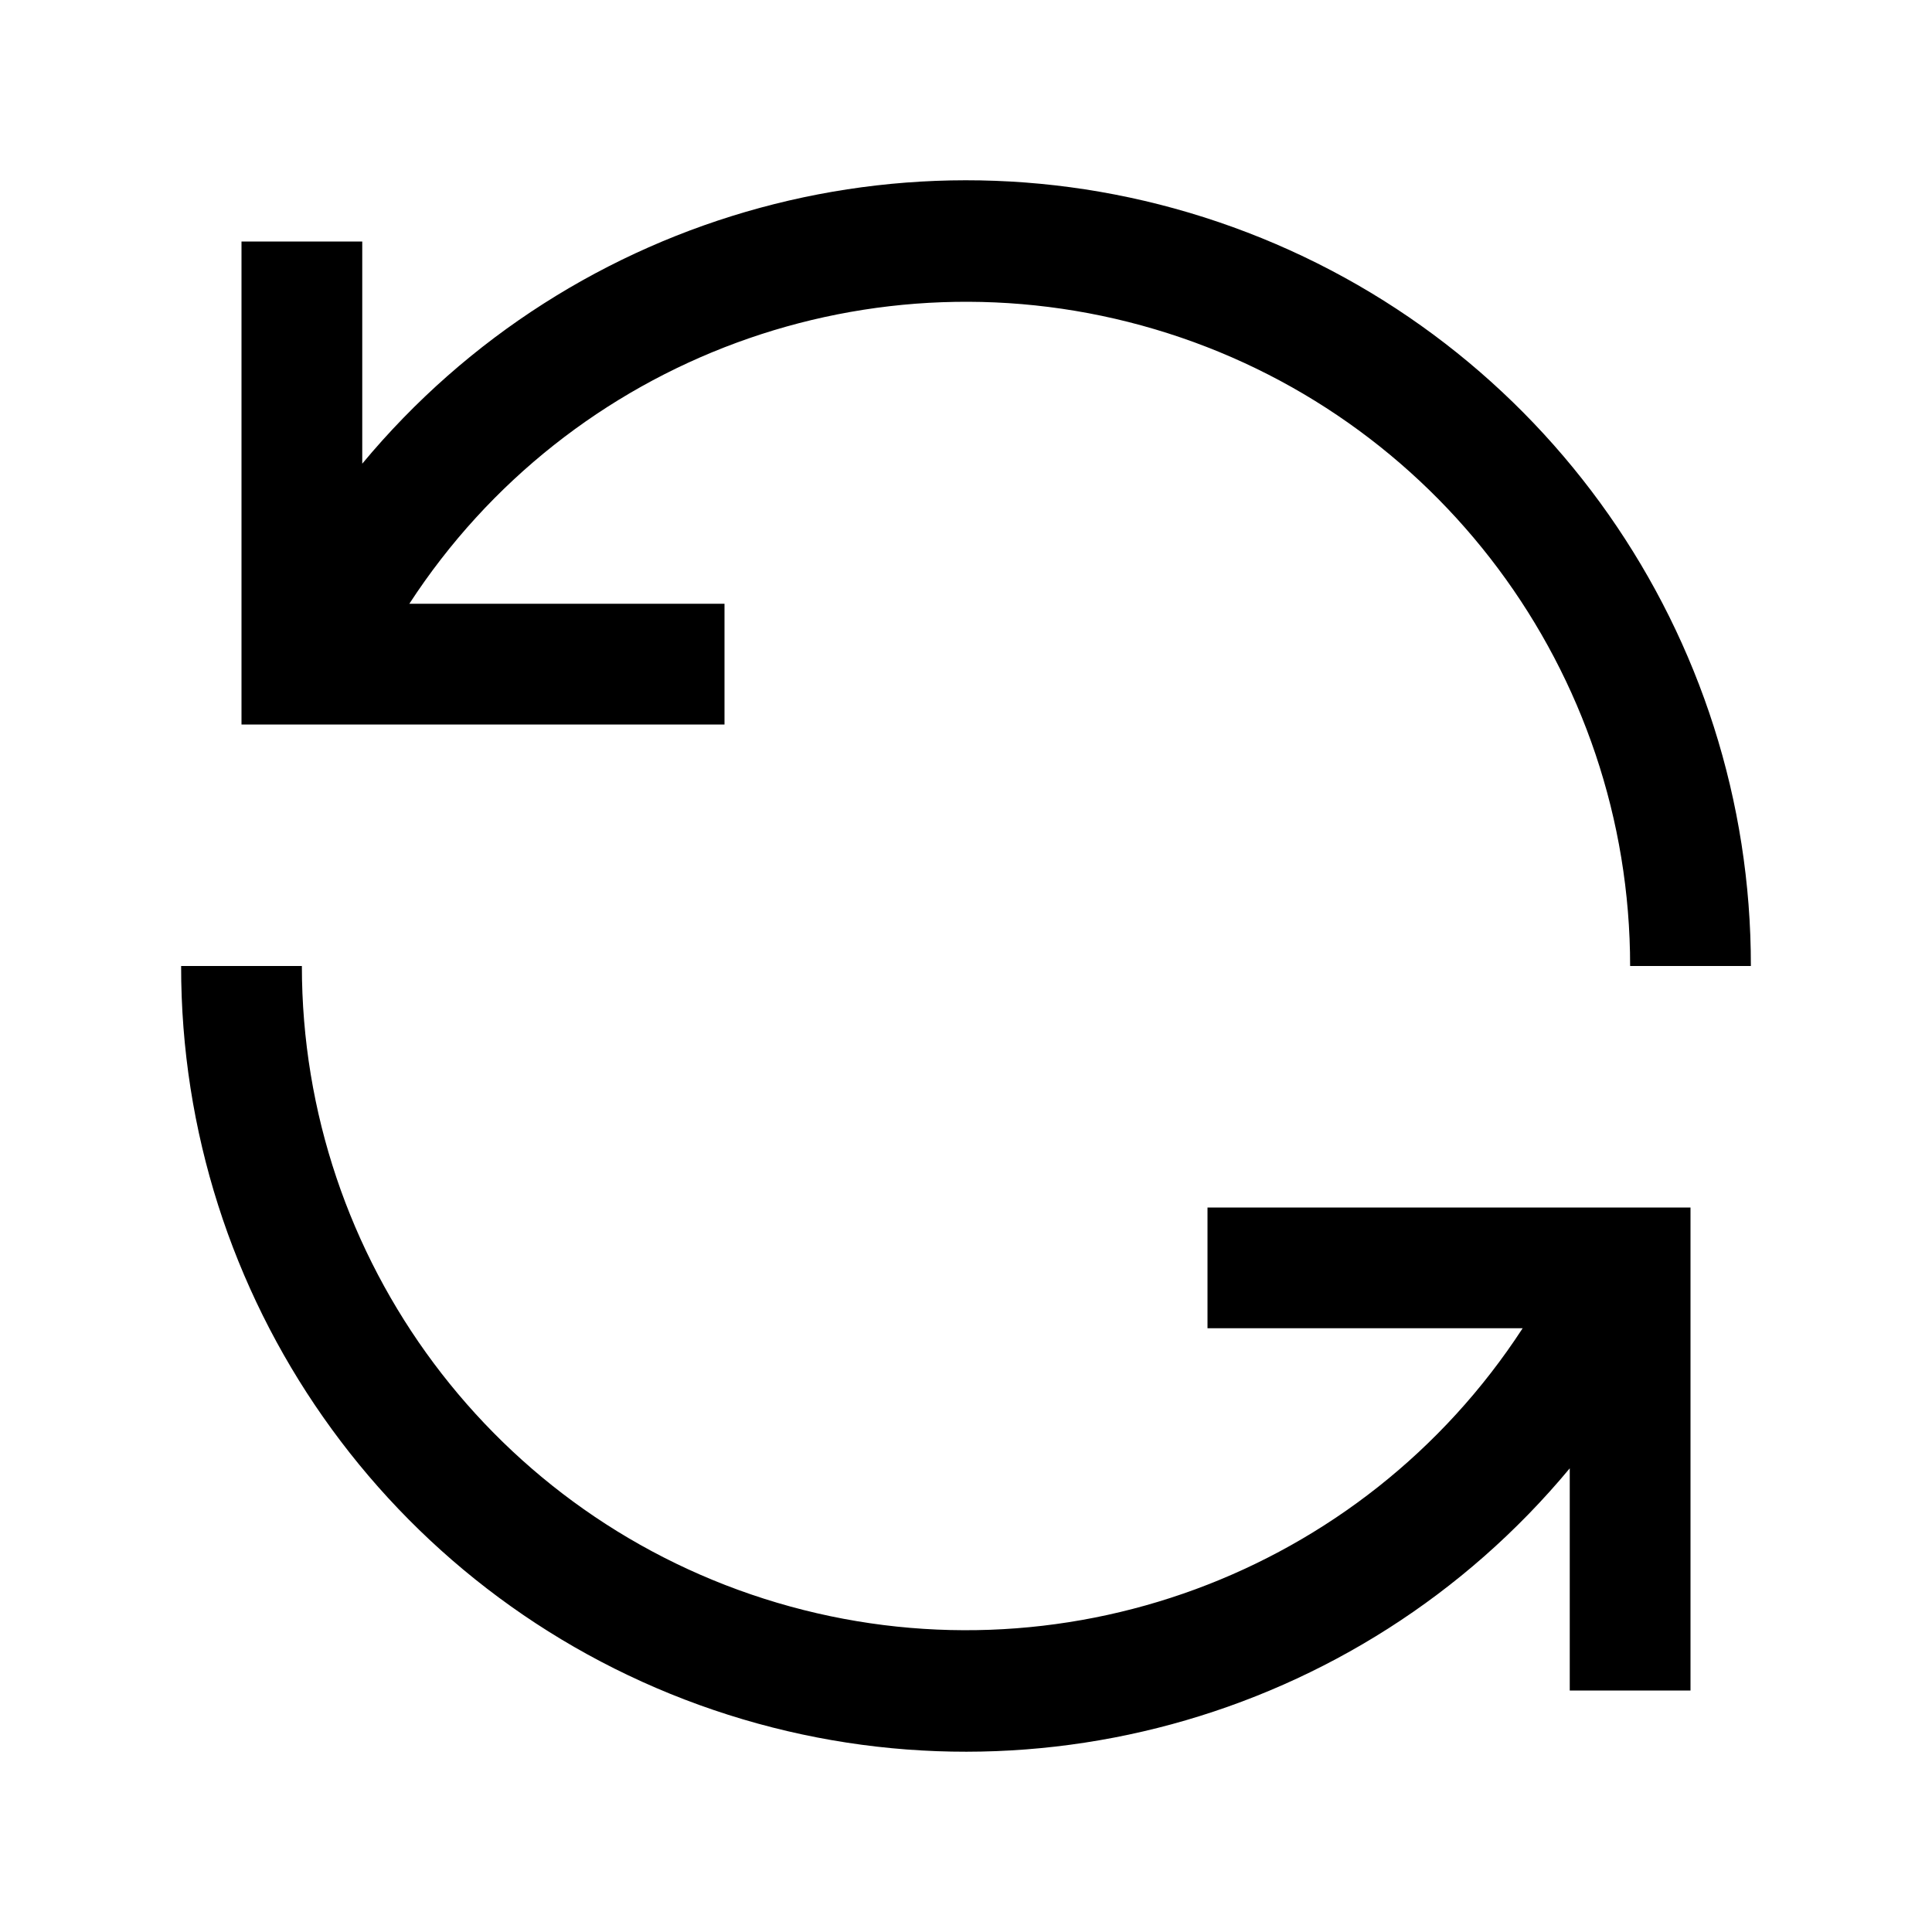
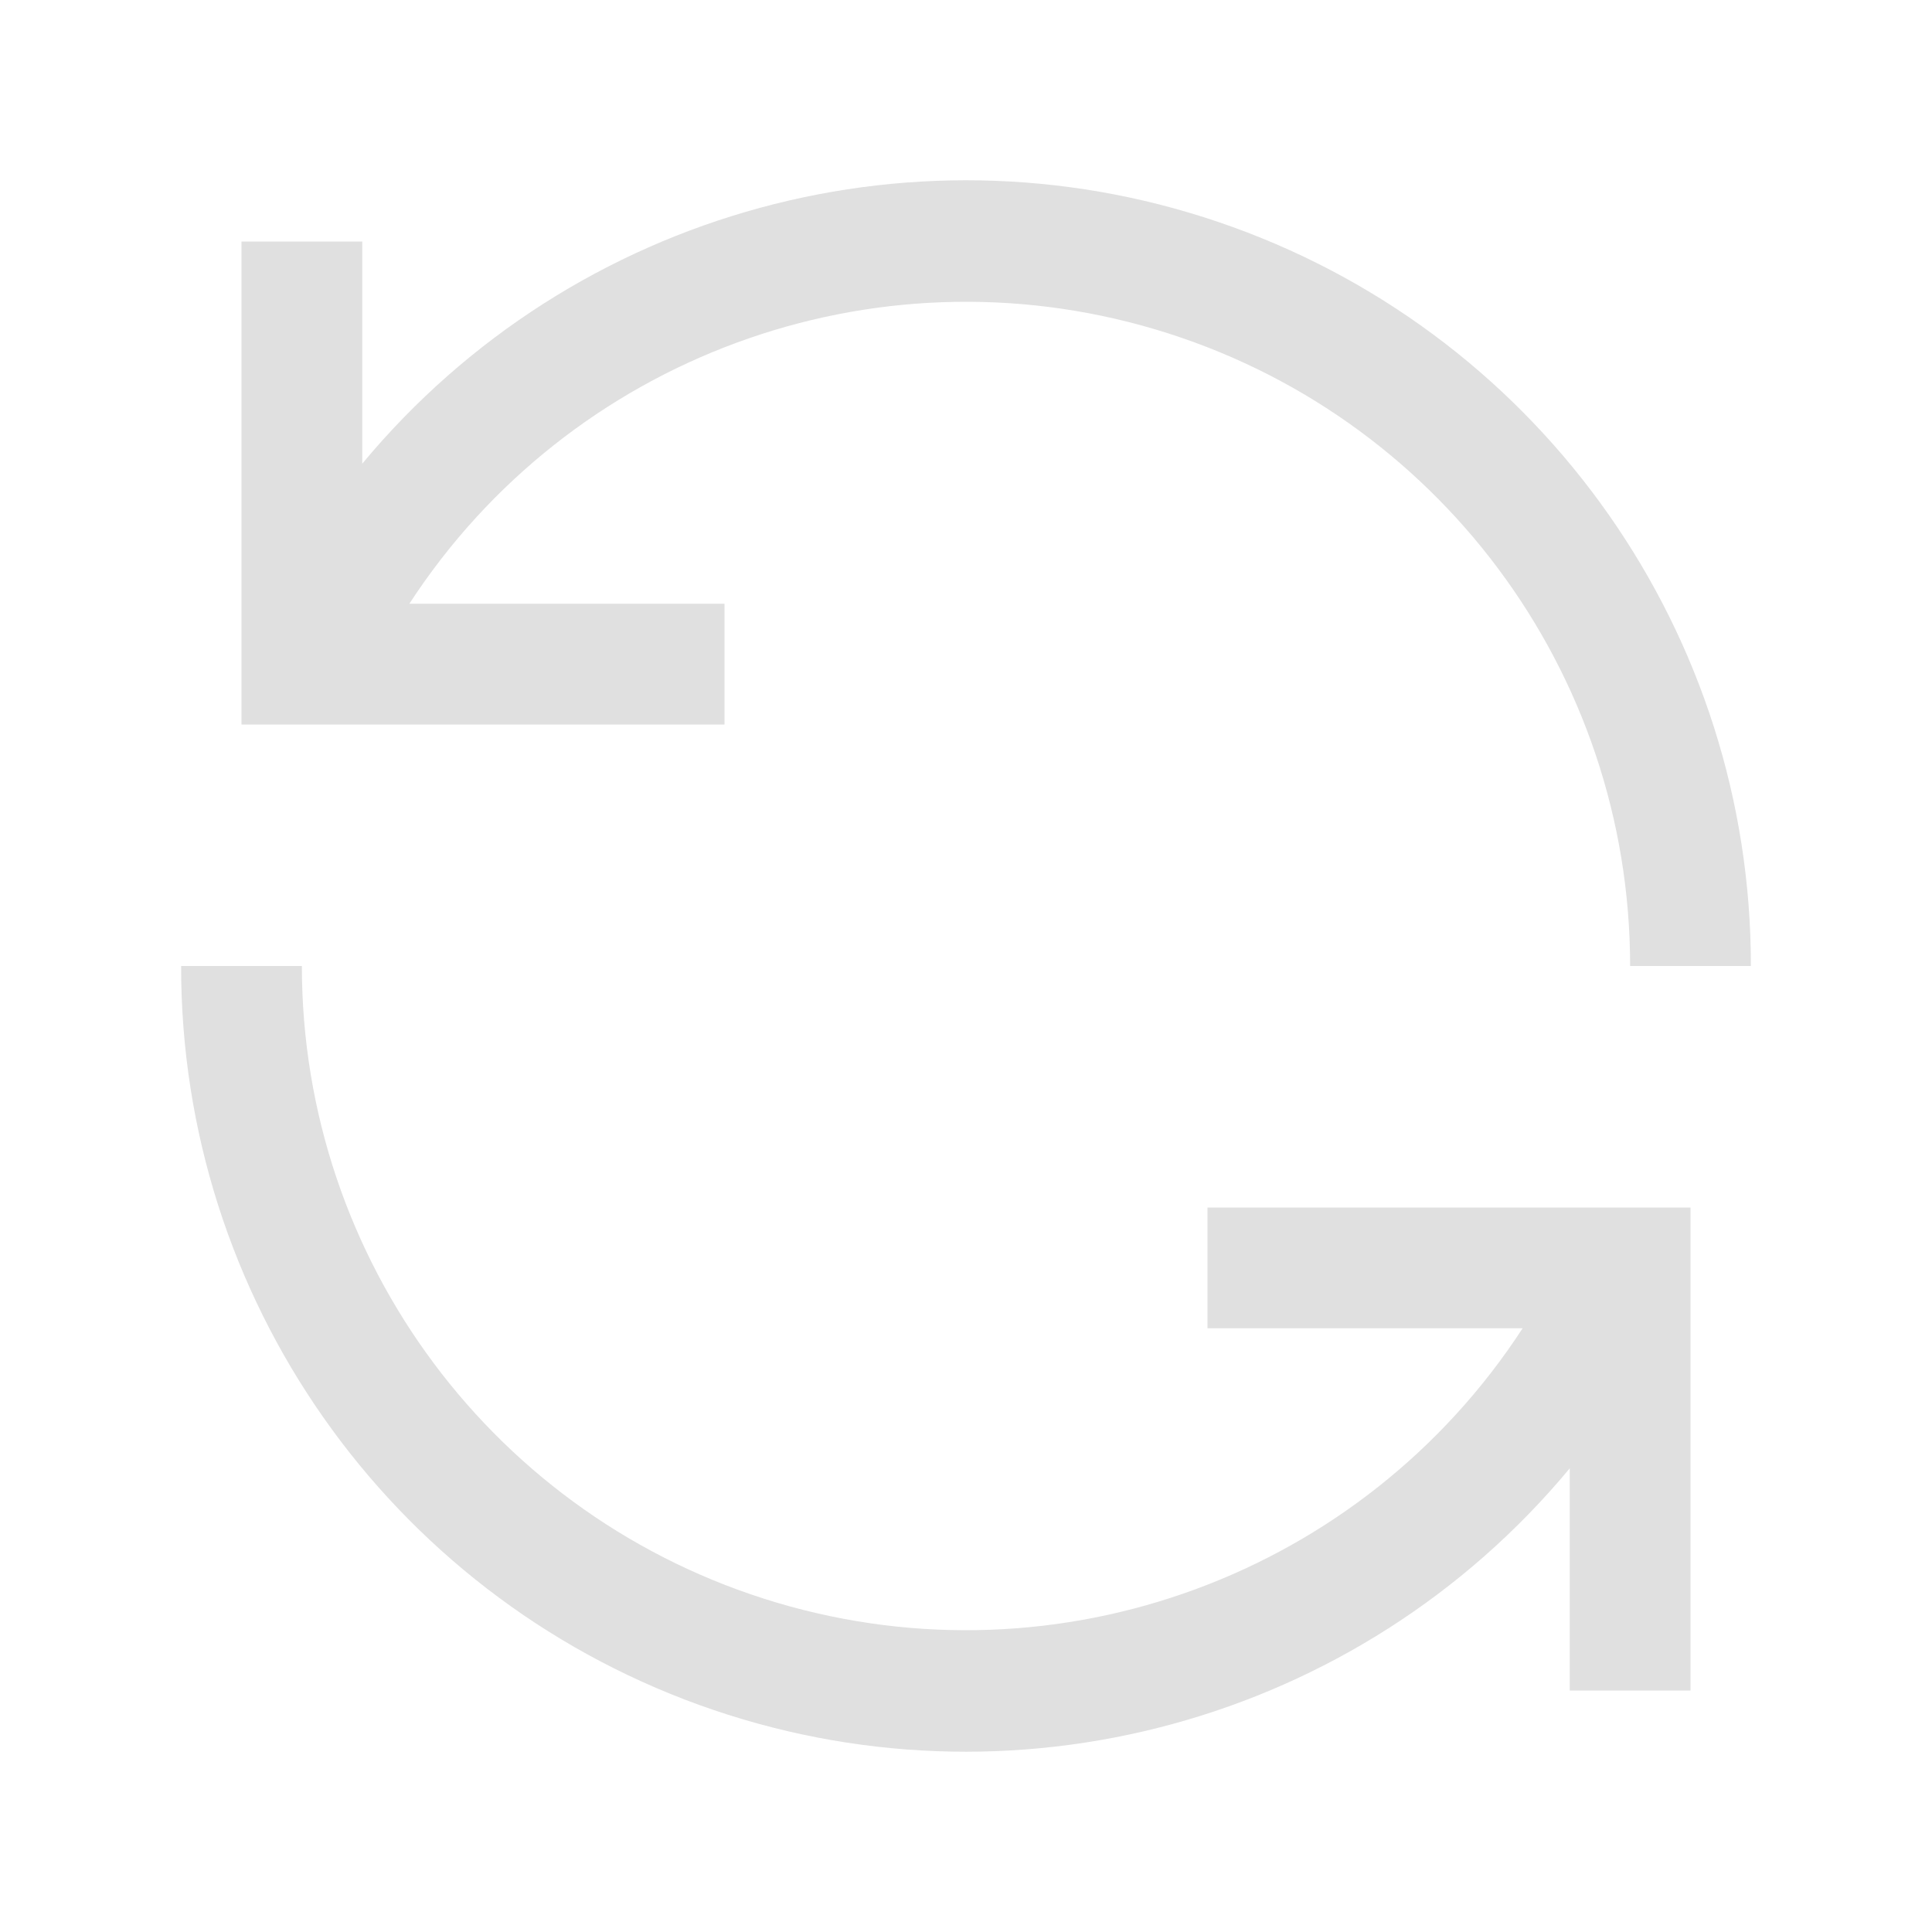
- <svg xmlns="http://www.w3.org/2000/svg" id="icon" viewBox="0 0 32 32">
+ <svg xmlns="http://www.w3.org/2000/svg" id="icon" viewBox="0 0 32 32" fill="#e0e0e0">
  <defs>
    <style>.cls-1{fill:none;}</style>
  </defs>
  <path d="M12,10H6.78A11,11,0,0,1,27,16h2A13,13,0,0,0,6,7.68V4H4v8h8Z" />
  <path d="M20,22h5.22A11,11,0,0,1,5,16H3a13,13,0,0,0,23,8.32V28h2V20H20Z" />
  <g id="_Transparent_Rectangle_" data-name="&lt;Transparent Rectangle&gt;">
    <rect class="cls-1" width="32" height="32" />
  </g>
</svg>
